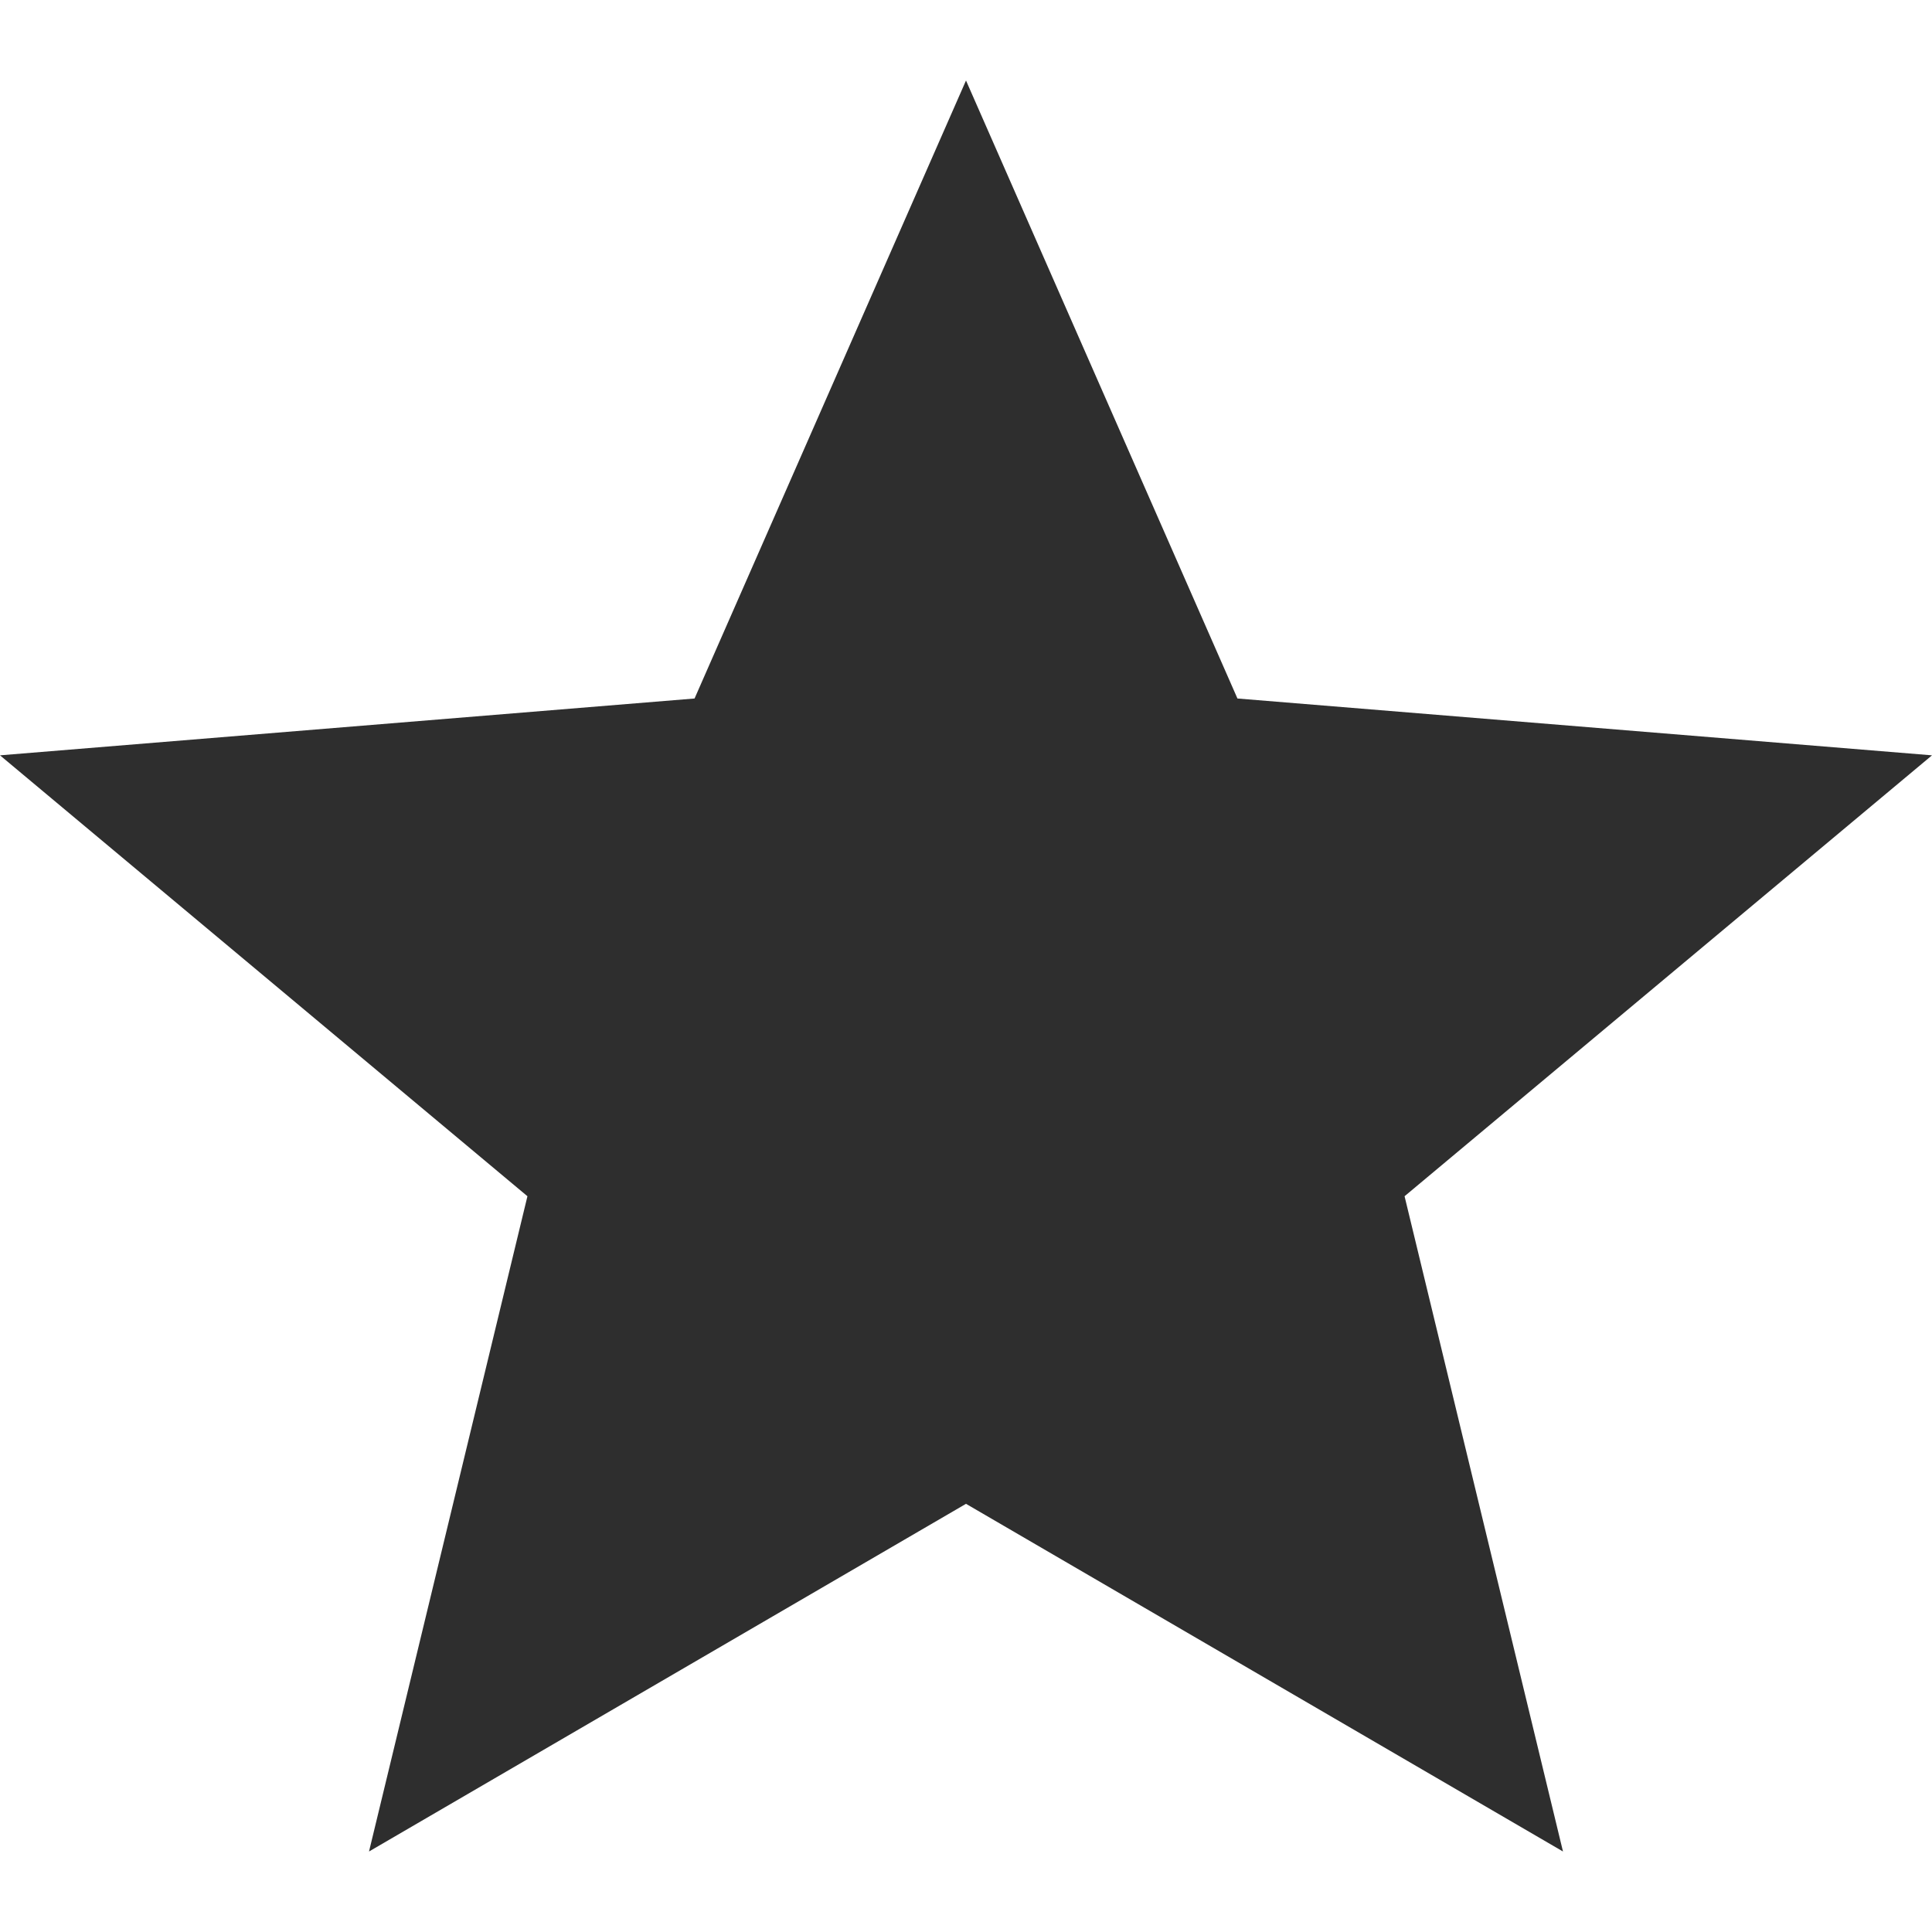
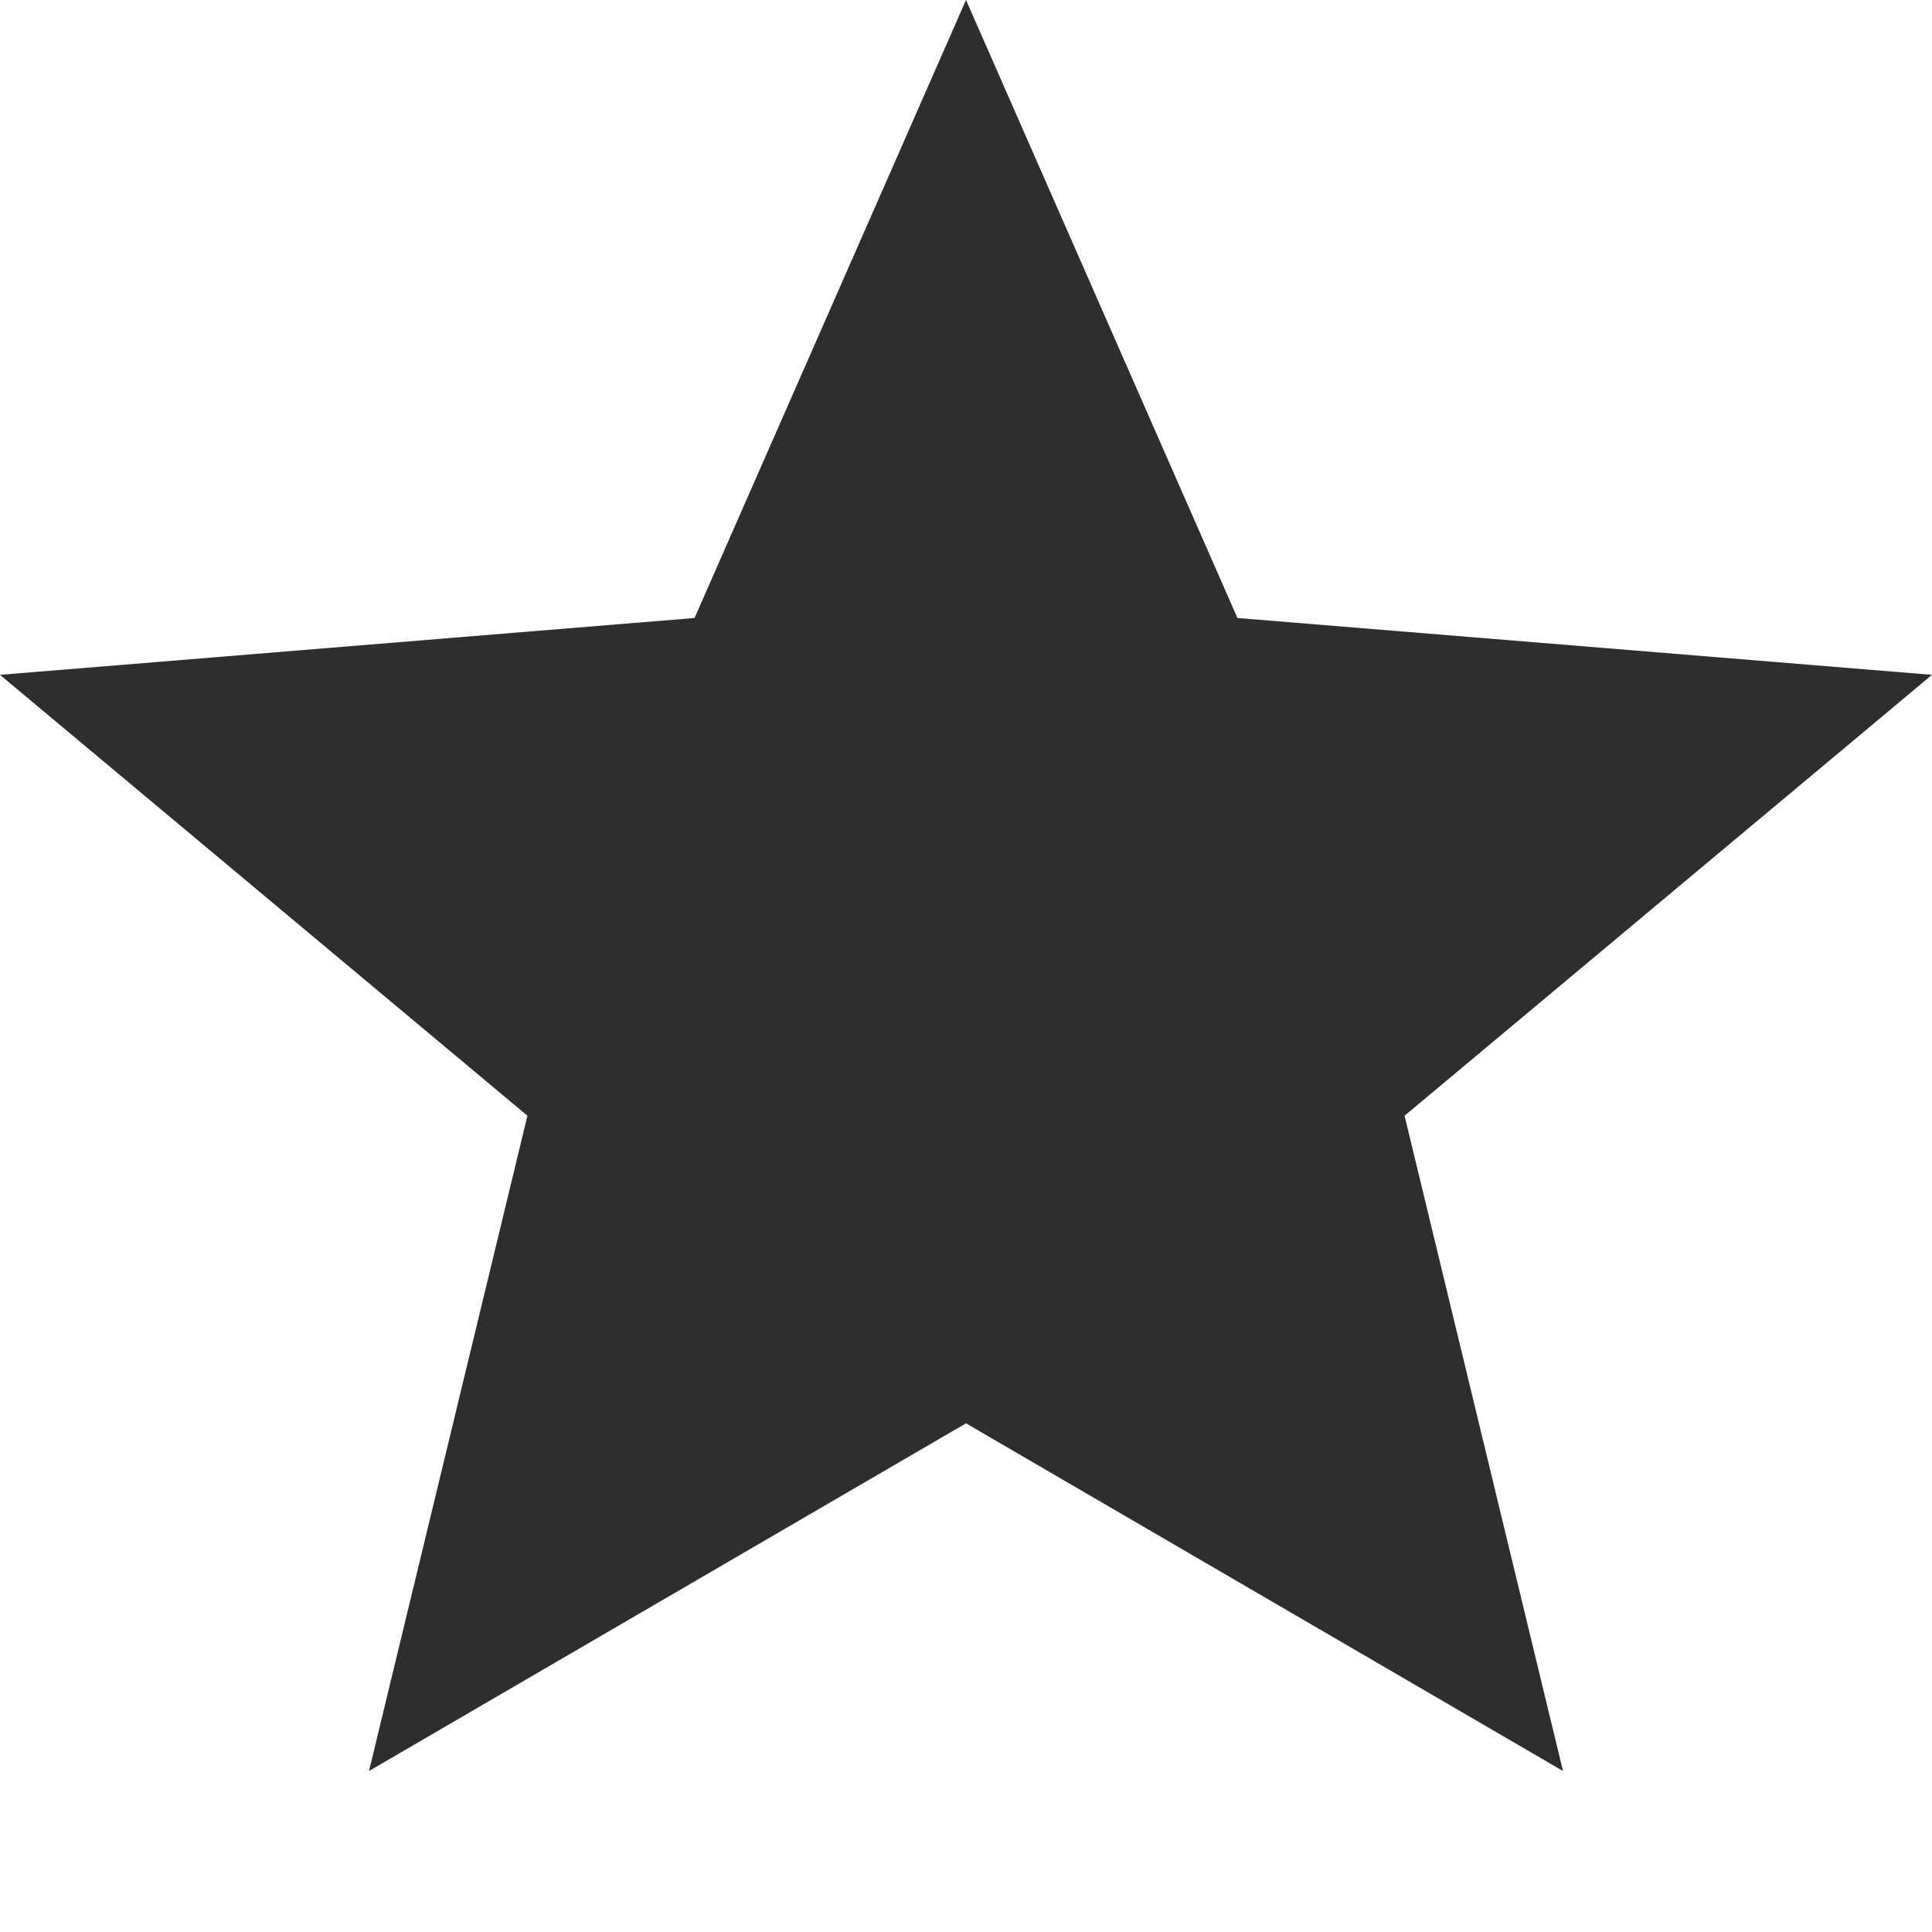
<svg xmlns="http://www.w3.org/2000/svg" width="24" height="24" viewBox="0 0 24 24" fill="none">
-   <path fill-rule="evenodd" clip-rule="evenodd" d="M12 18.681L19.416 23L17.448 14.86L24 9.383L15.372 8.677L12 1L8.628 8.677L0 9.383L6.552 14.86L4.584 23L12 18.681Z" fill="#2E2E2E" />
+   <g id="Size=default, Rating=1">
+     <path id="start" fill-rule="evenodd" clip-rule="evenodd" d="M12 17.681L19.416 22L17.448 13.86L24 8.383L15.372 7.677L12 0L8.628 7.677L0 8.383L6.552 13.86L4.584 22L12 17.681Z" fill="#2E2E2E" />
+   </g>
</svg>
